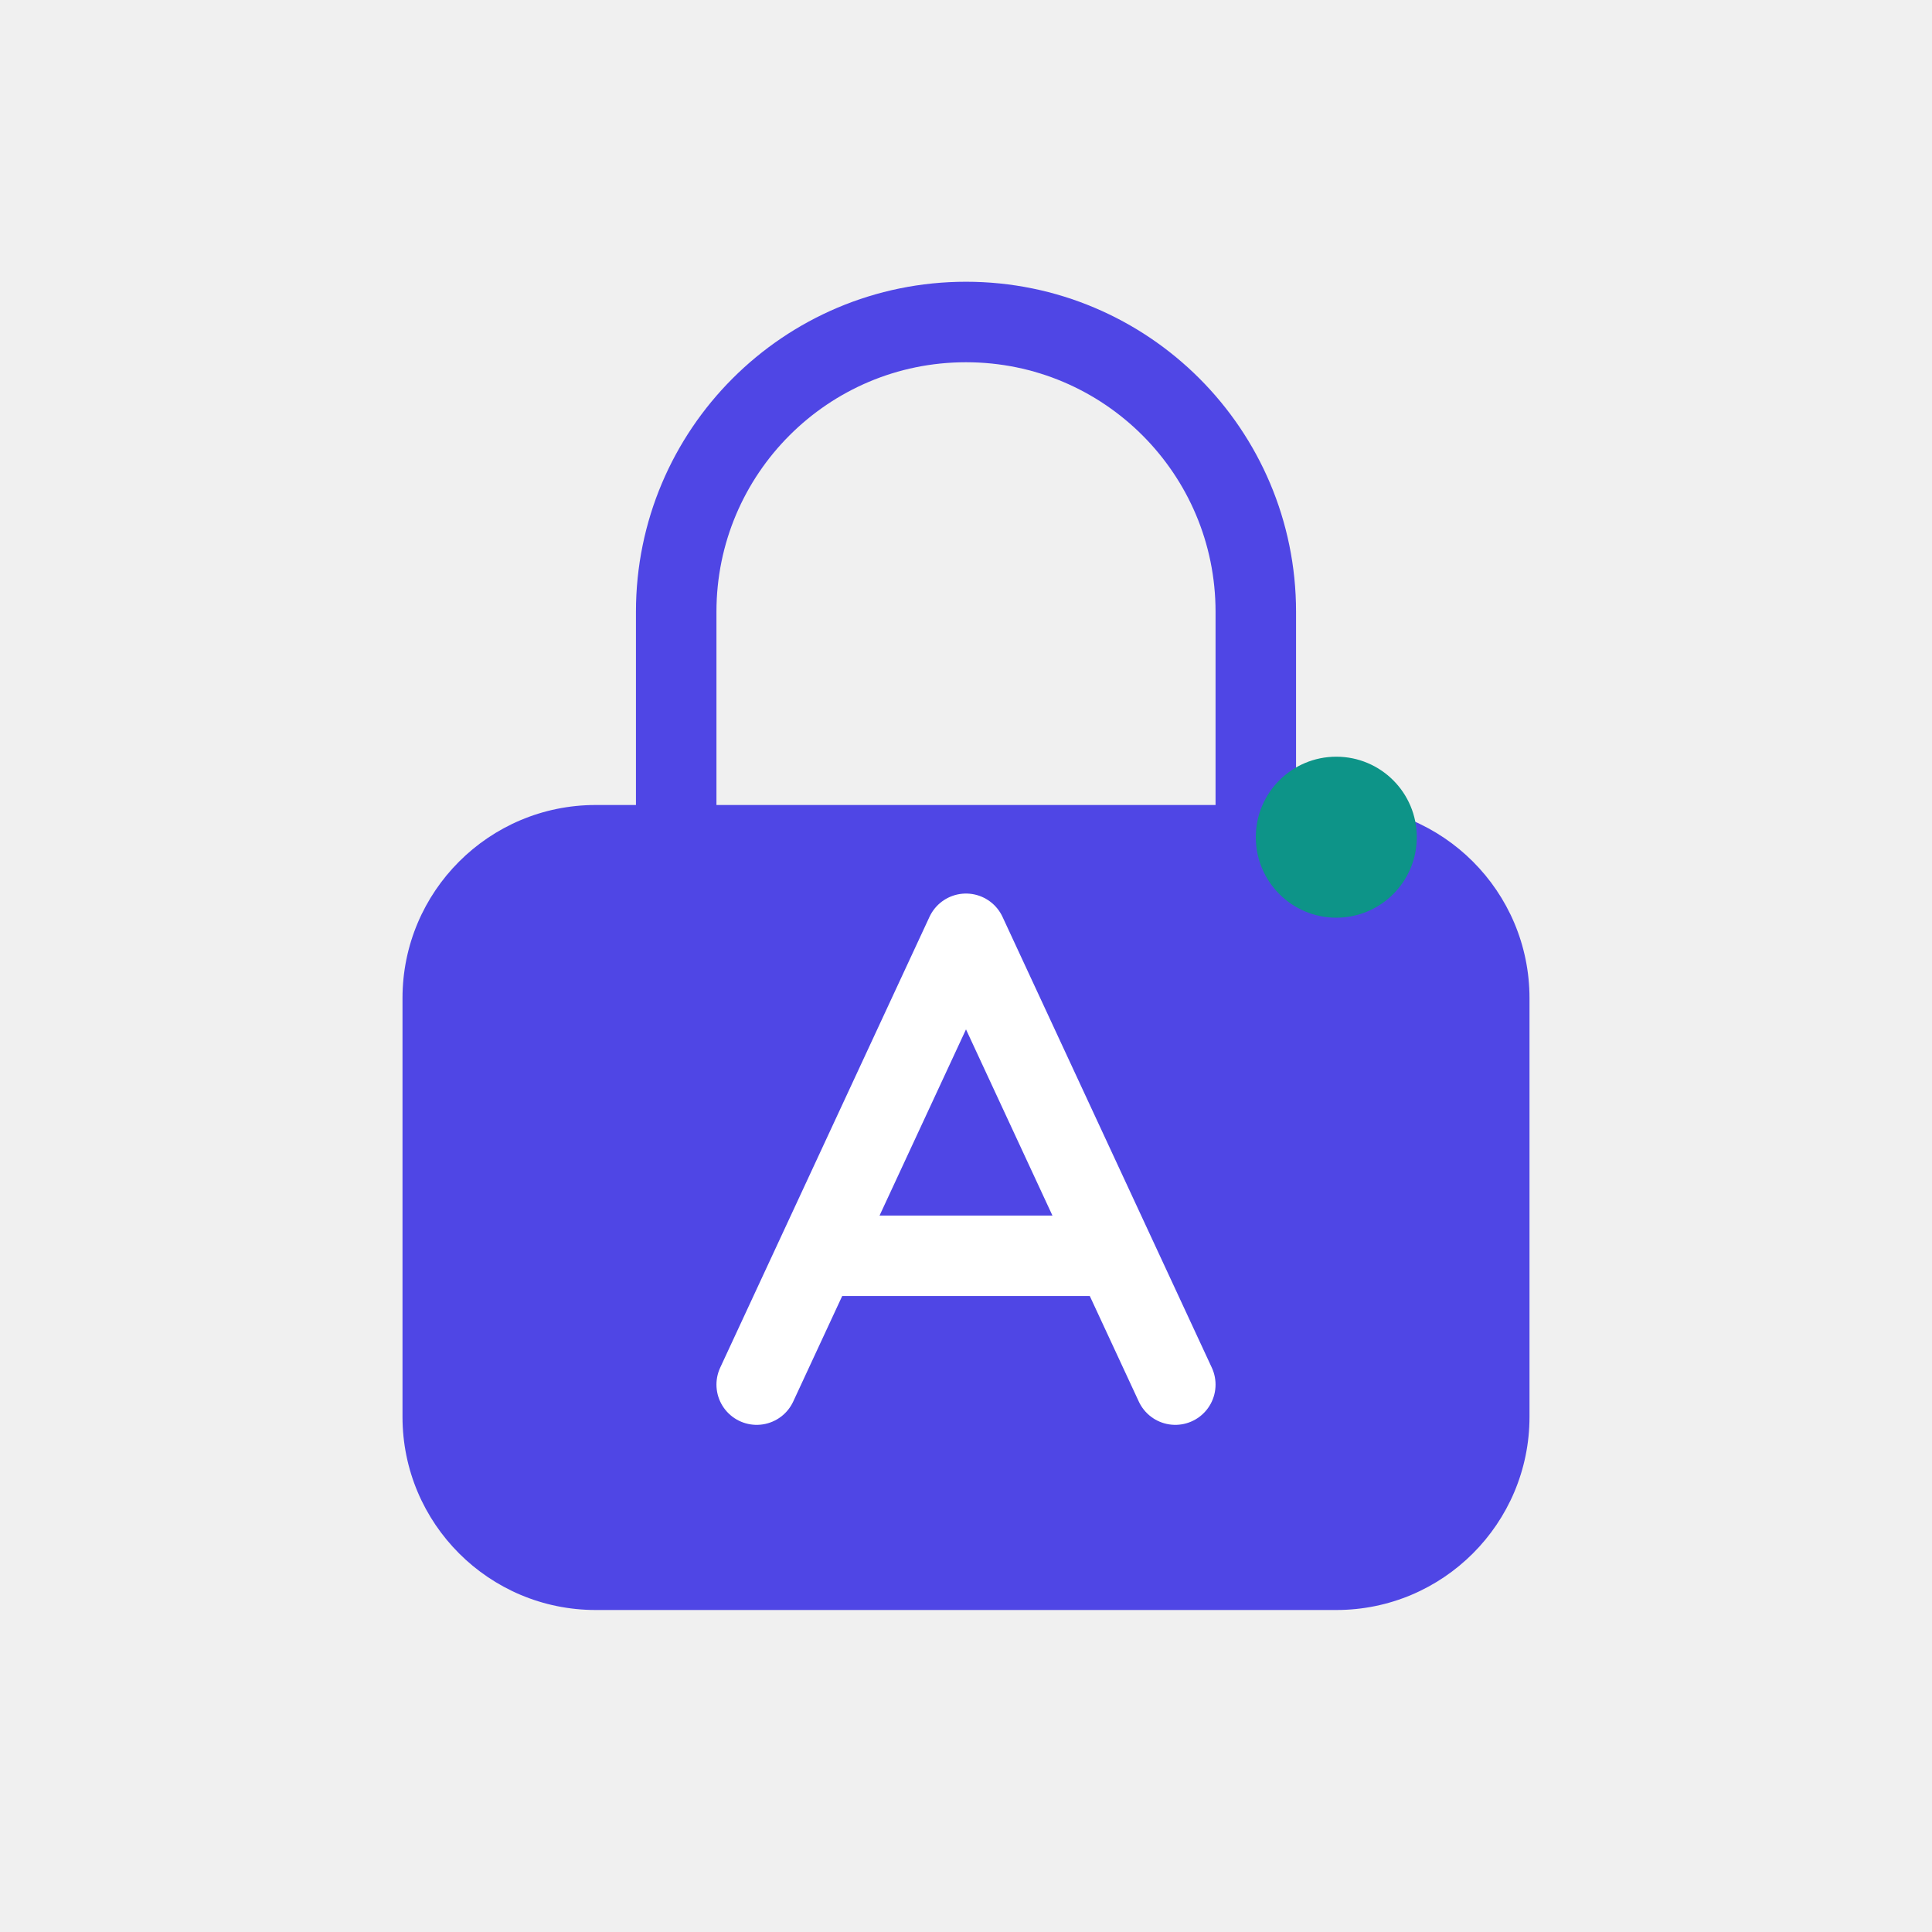
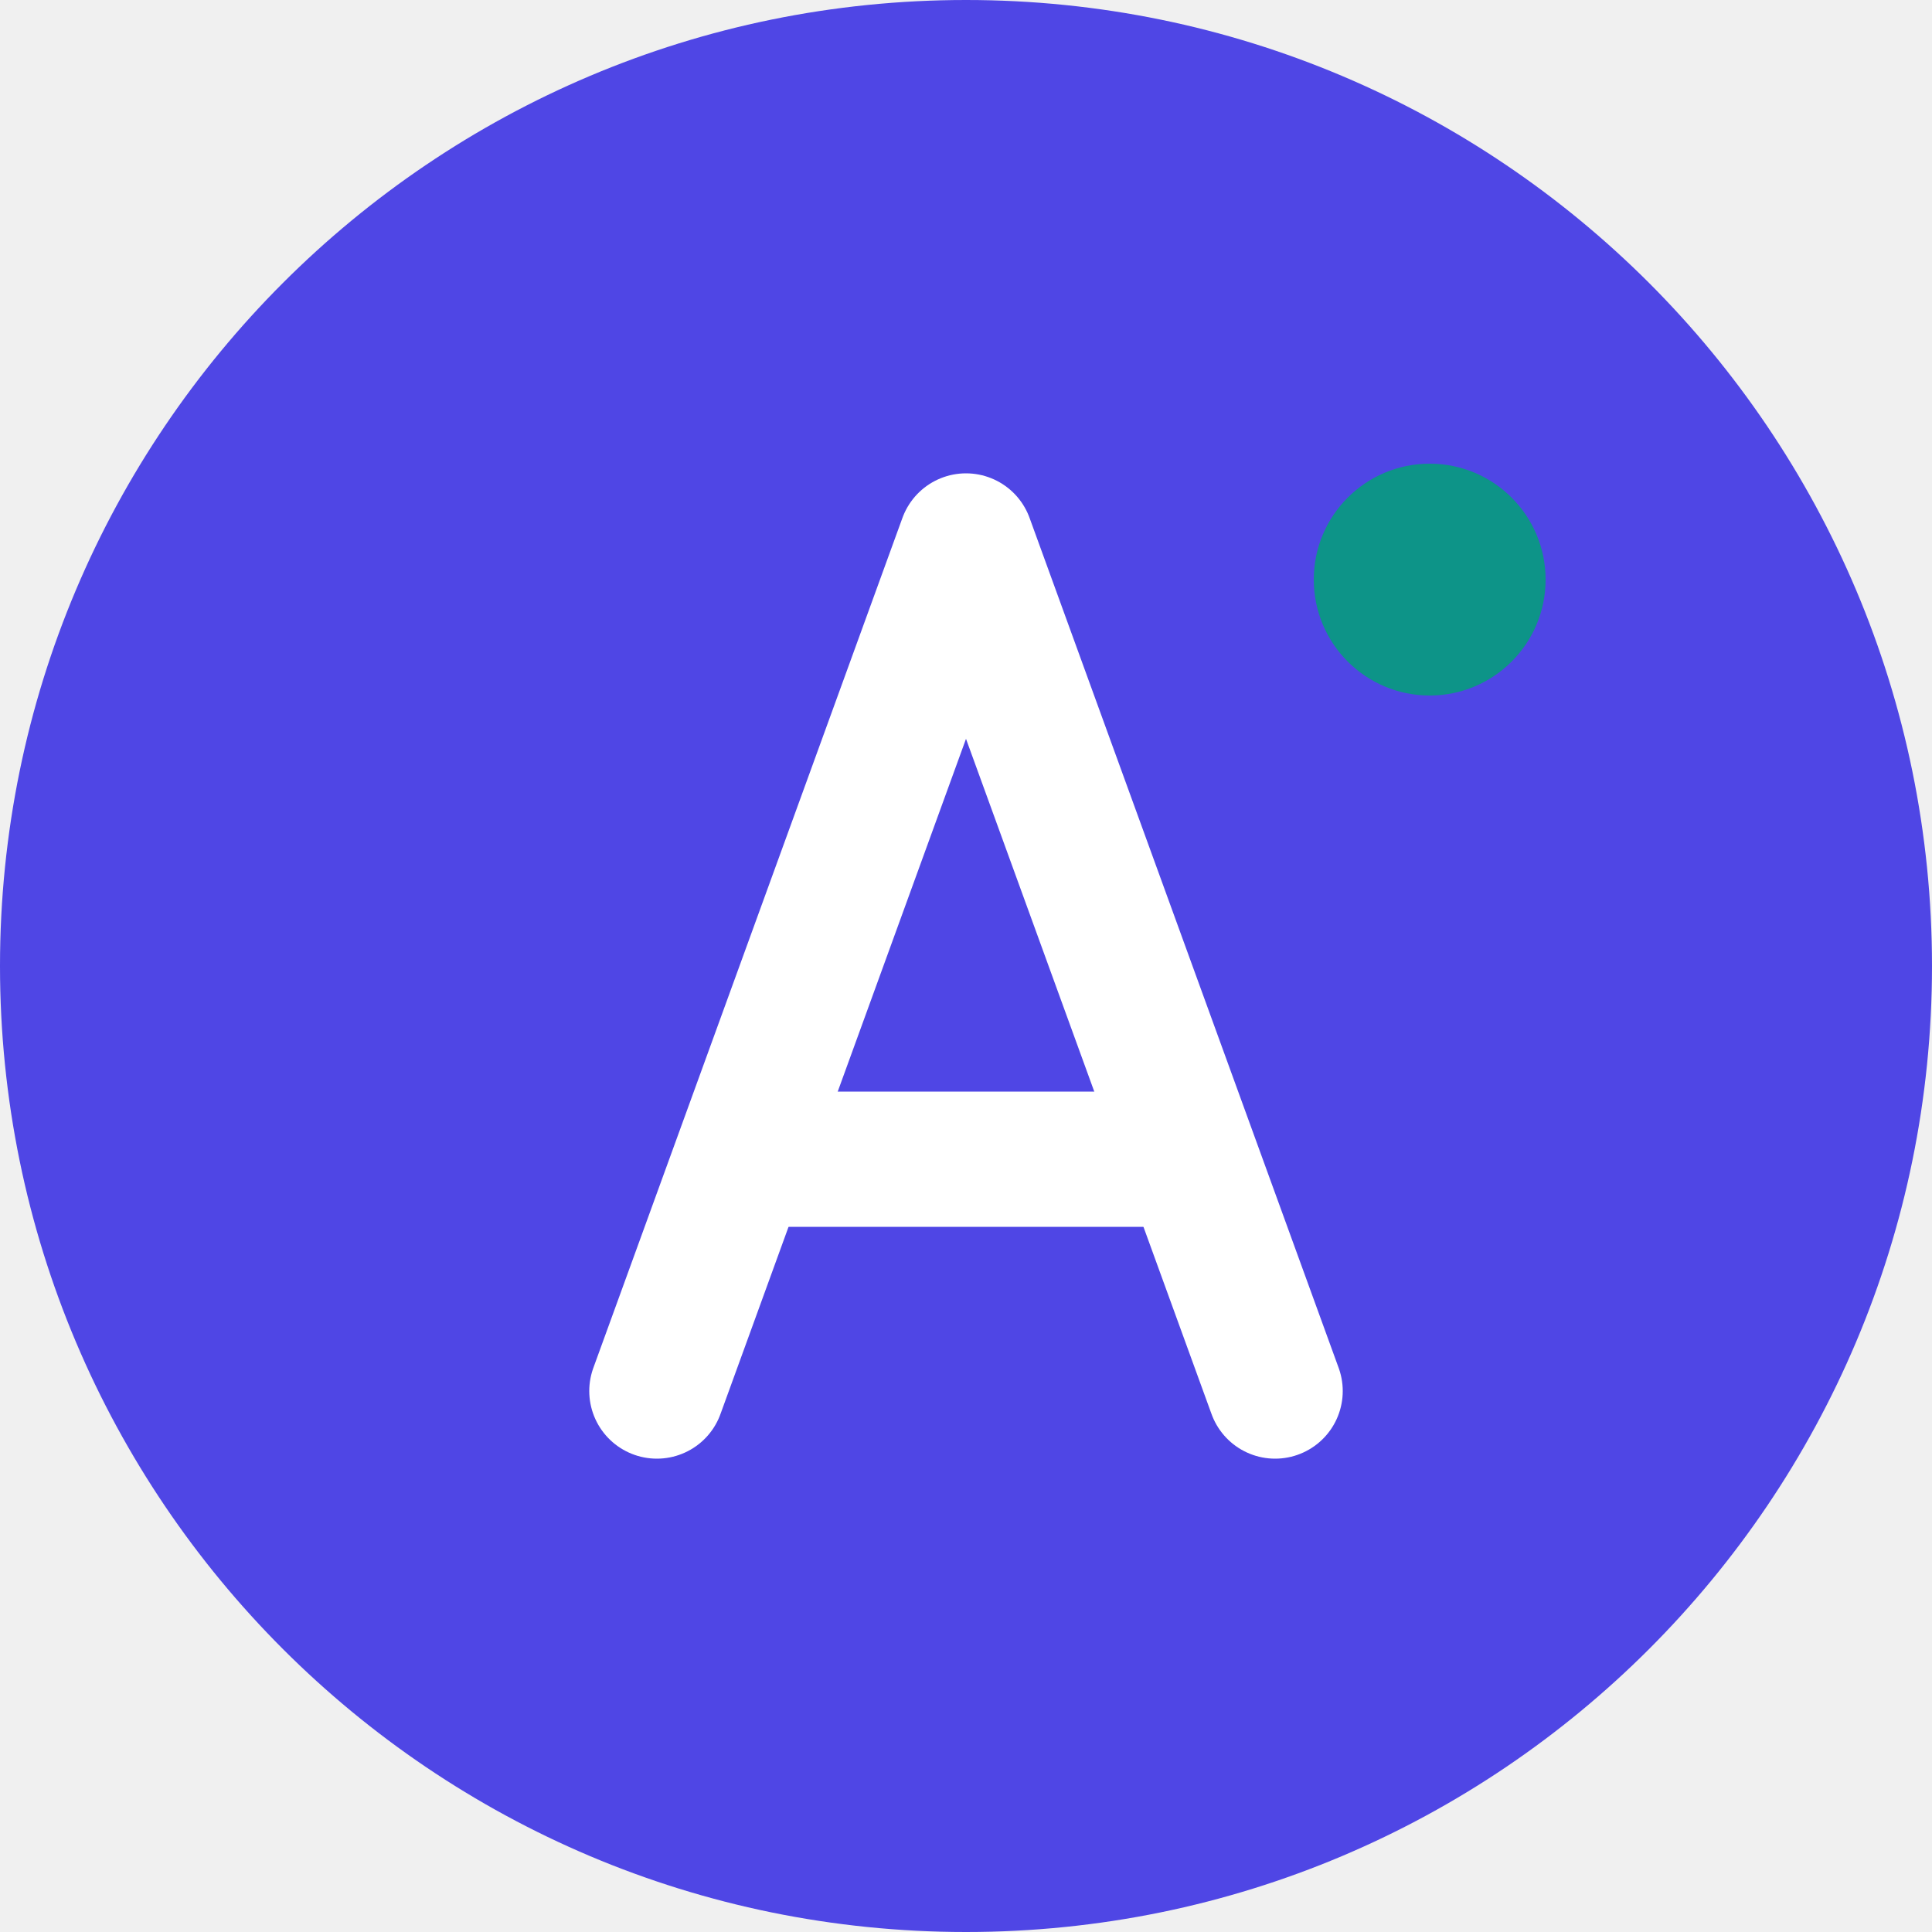
- <svg xmlns="http://www.w3.org/2000/svg" viewBox="0 0 120 120" fill="none">
-   <rect x="25" y="50" width="70" height="50" rx="12" fill="#4F46E5" />
-   <path d="M42 50V38a18 18 0 0 1 36 0v12" stroke="#4F46E5" stroke-width="5" stroke-linecap="round" fill="none" />
-   <path d="M47 86L60 58l13 28" stroke="white" stroke-width="5" stroke-linecap="round" stroke-linejoin="round" />
-   <path d="M52 78h16" stroke="white" stroke-width="5" stroke-linecap="round" />
-   <circle cx="83" cy="52" r="5" fill="#0D9488" />
+ <svg xmlns="http://www.w3.org/2000/svg" viewBox="0 0 100 100" fill="none">
+   <circle cx="50" cy="50" r="50" fill="#4F46E5" />
+   <path d="M34 72L50 28l16 44" stroke="white" stroke-width="7" stroke-linecap="round" stroke-linejoin="round" />
+   <path d="M39 60h22" stroke="white" stroke-width="7" stroke-linecap="round" />
+   <circle cx="74" cy="30" r="6" fill="#0D9488" />
</svg>
